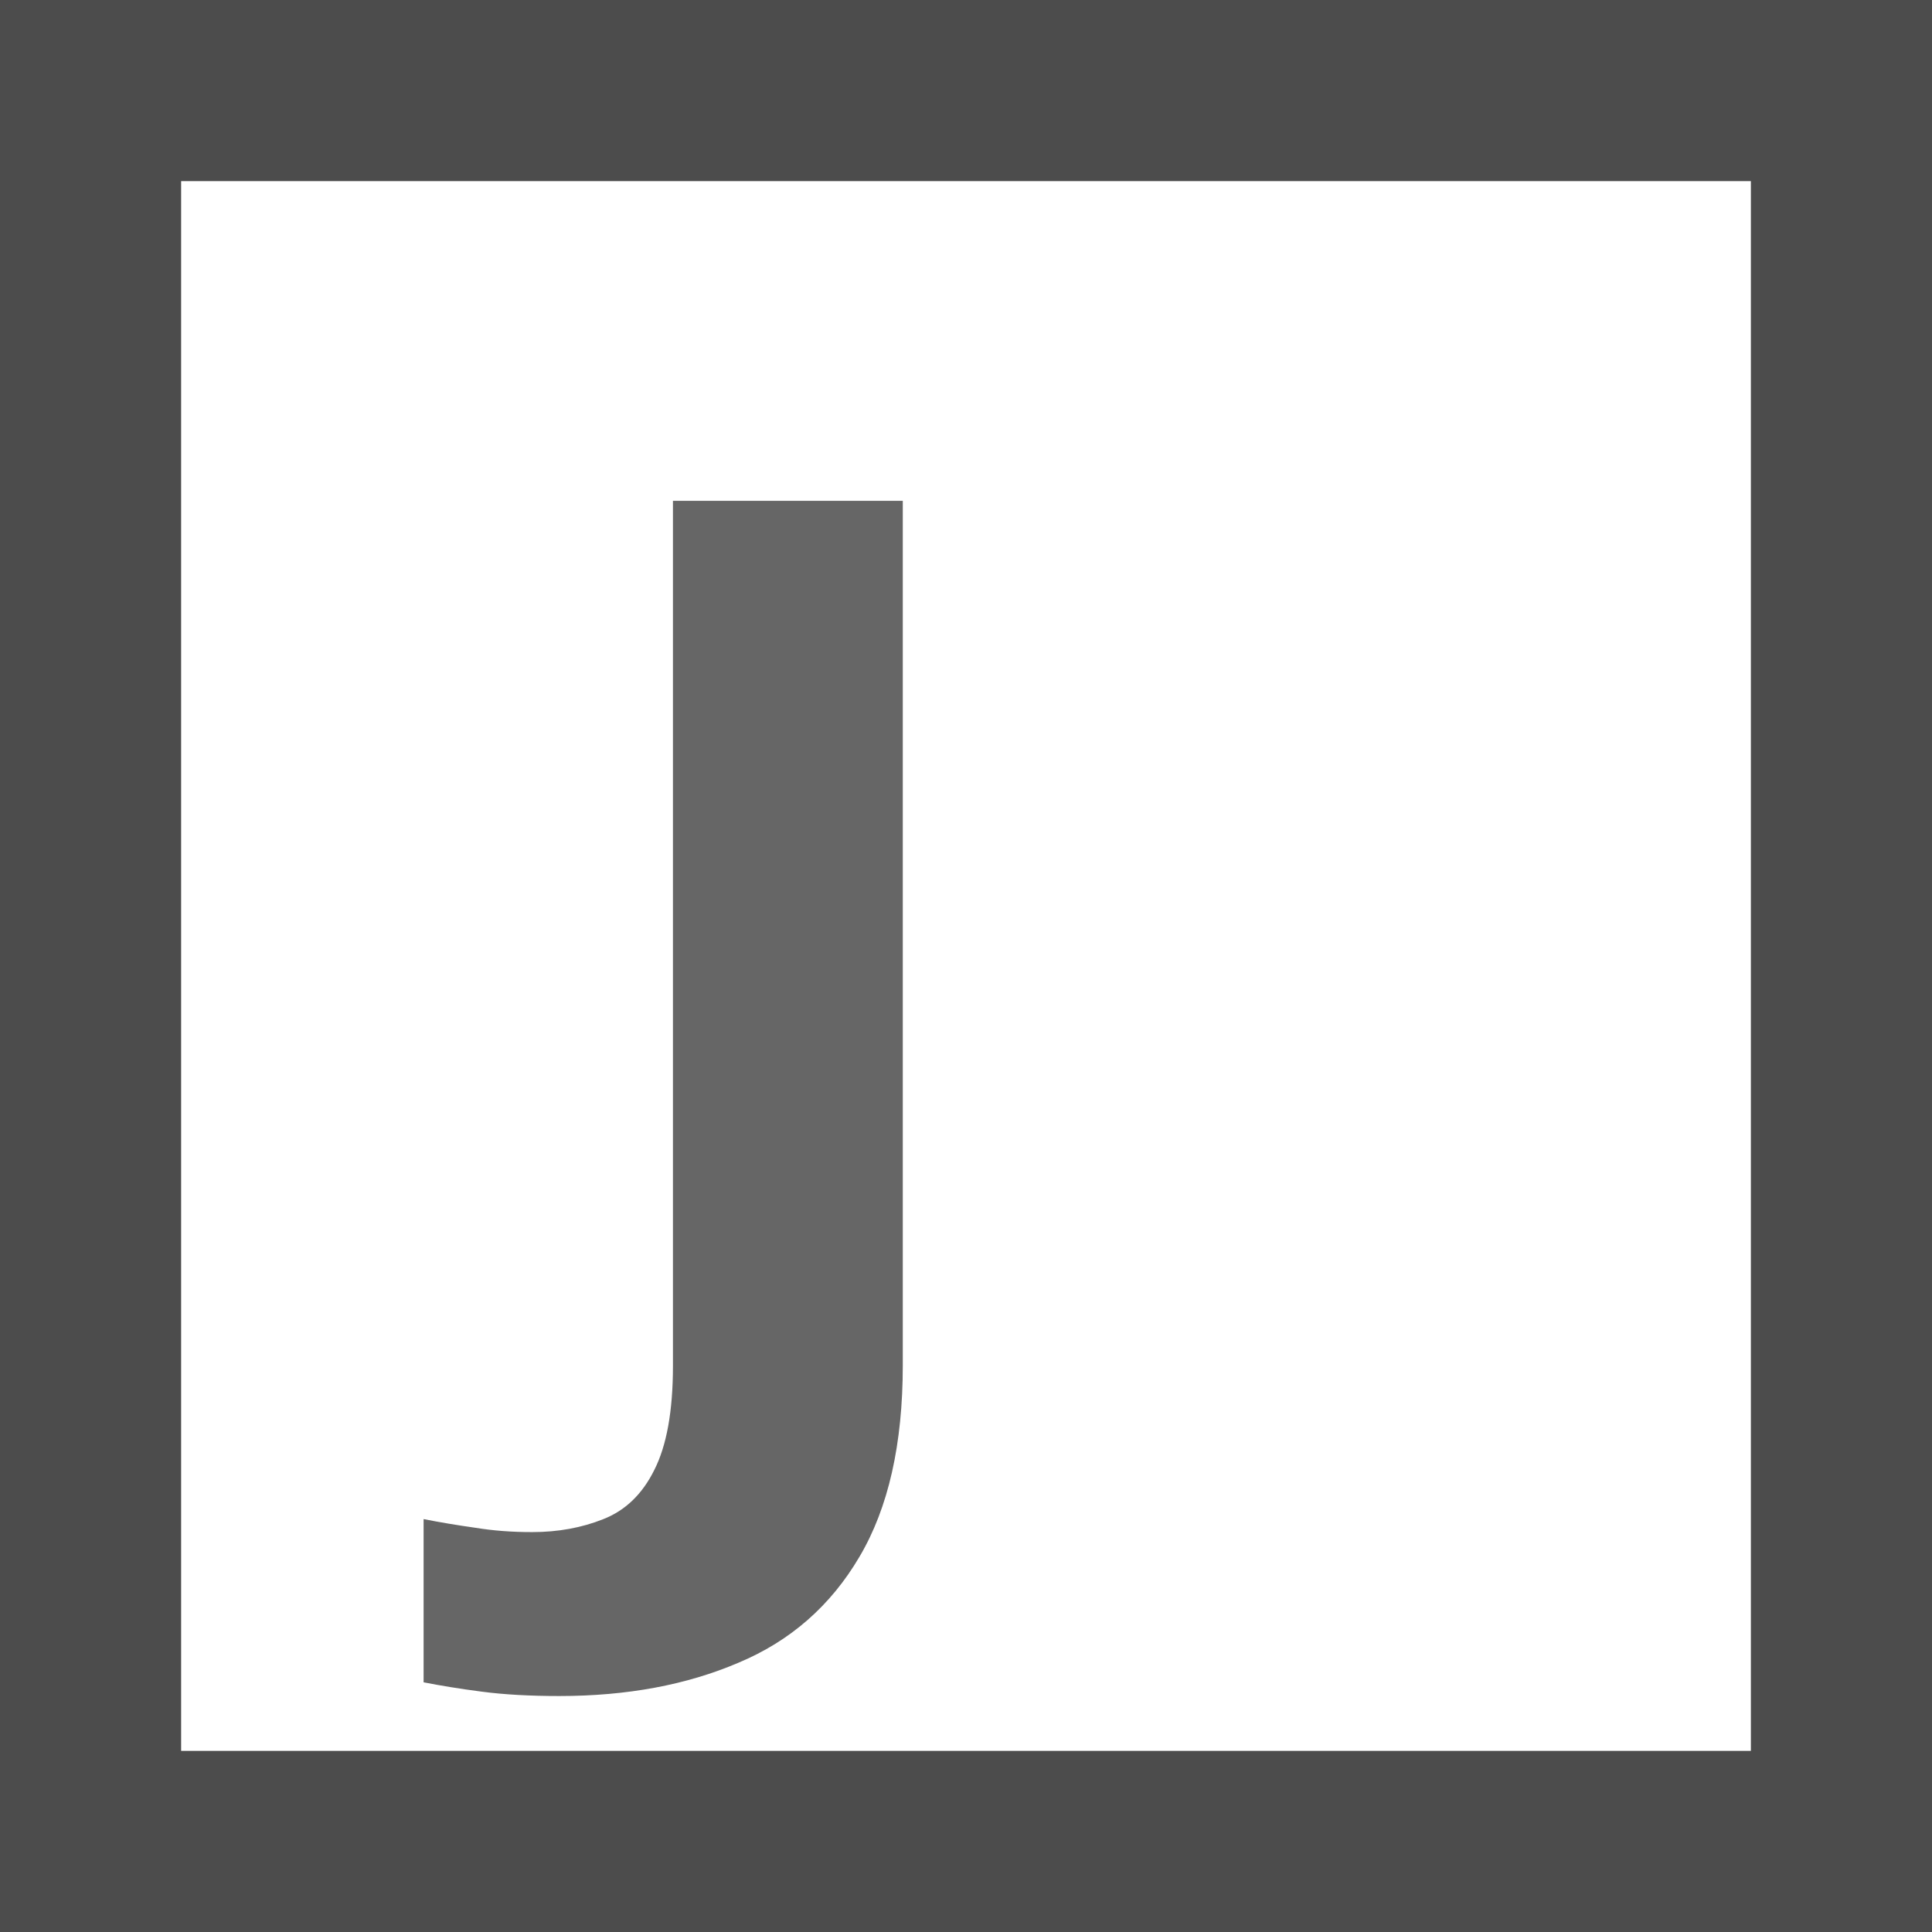
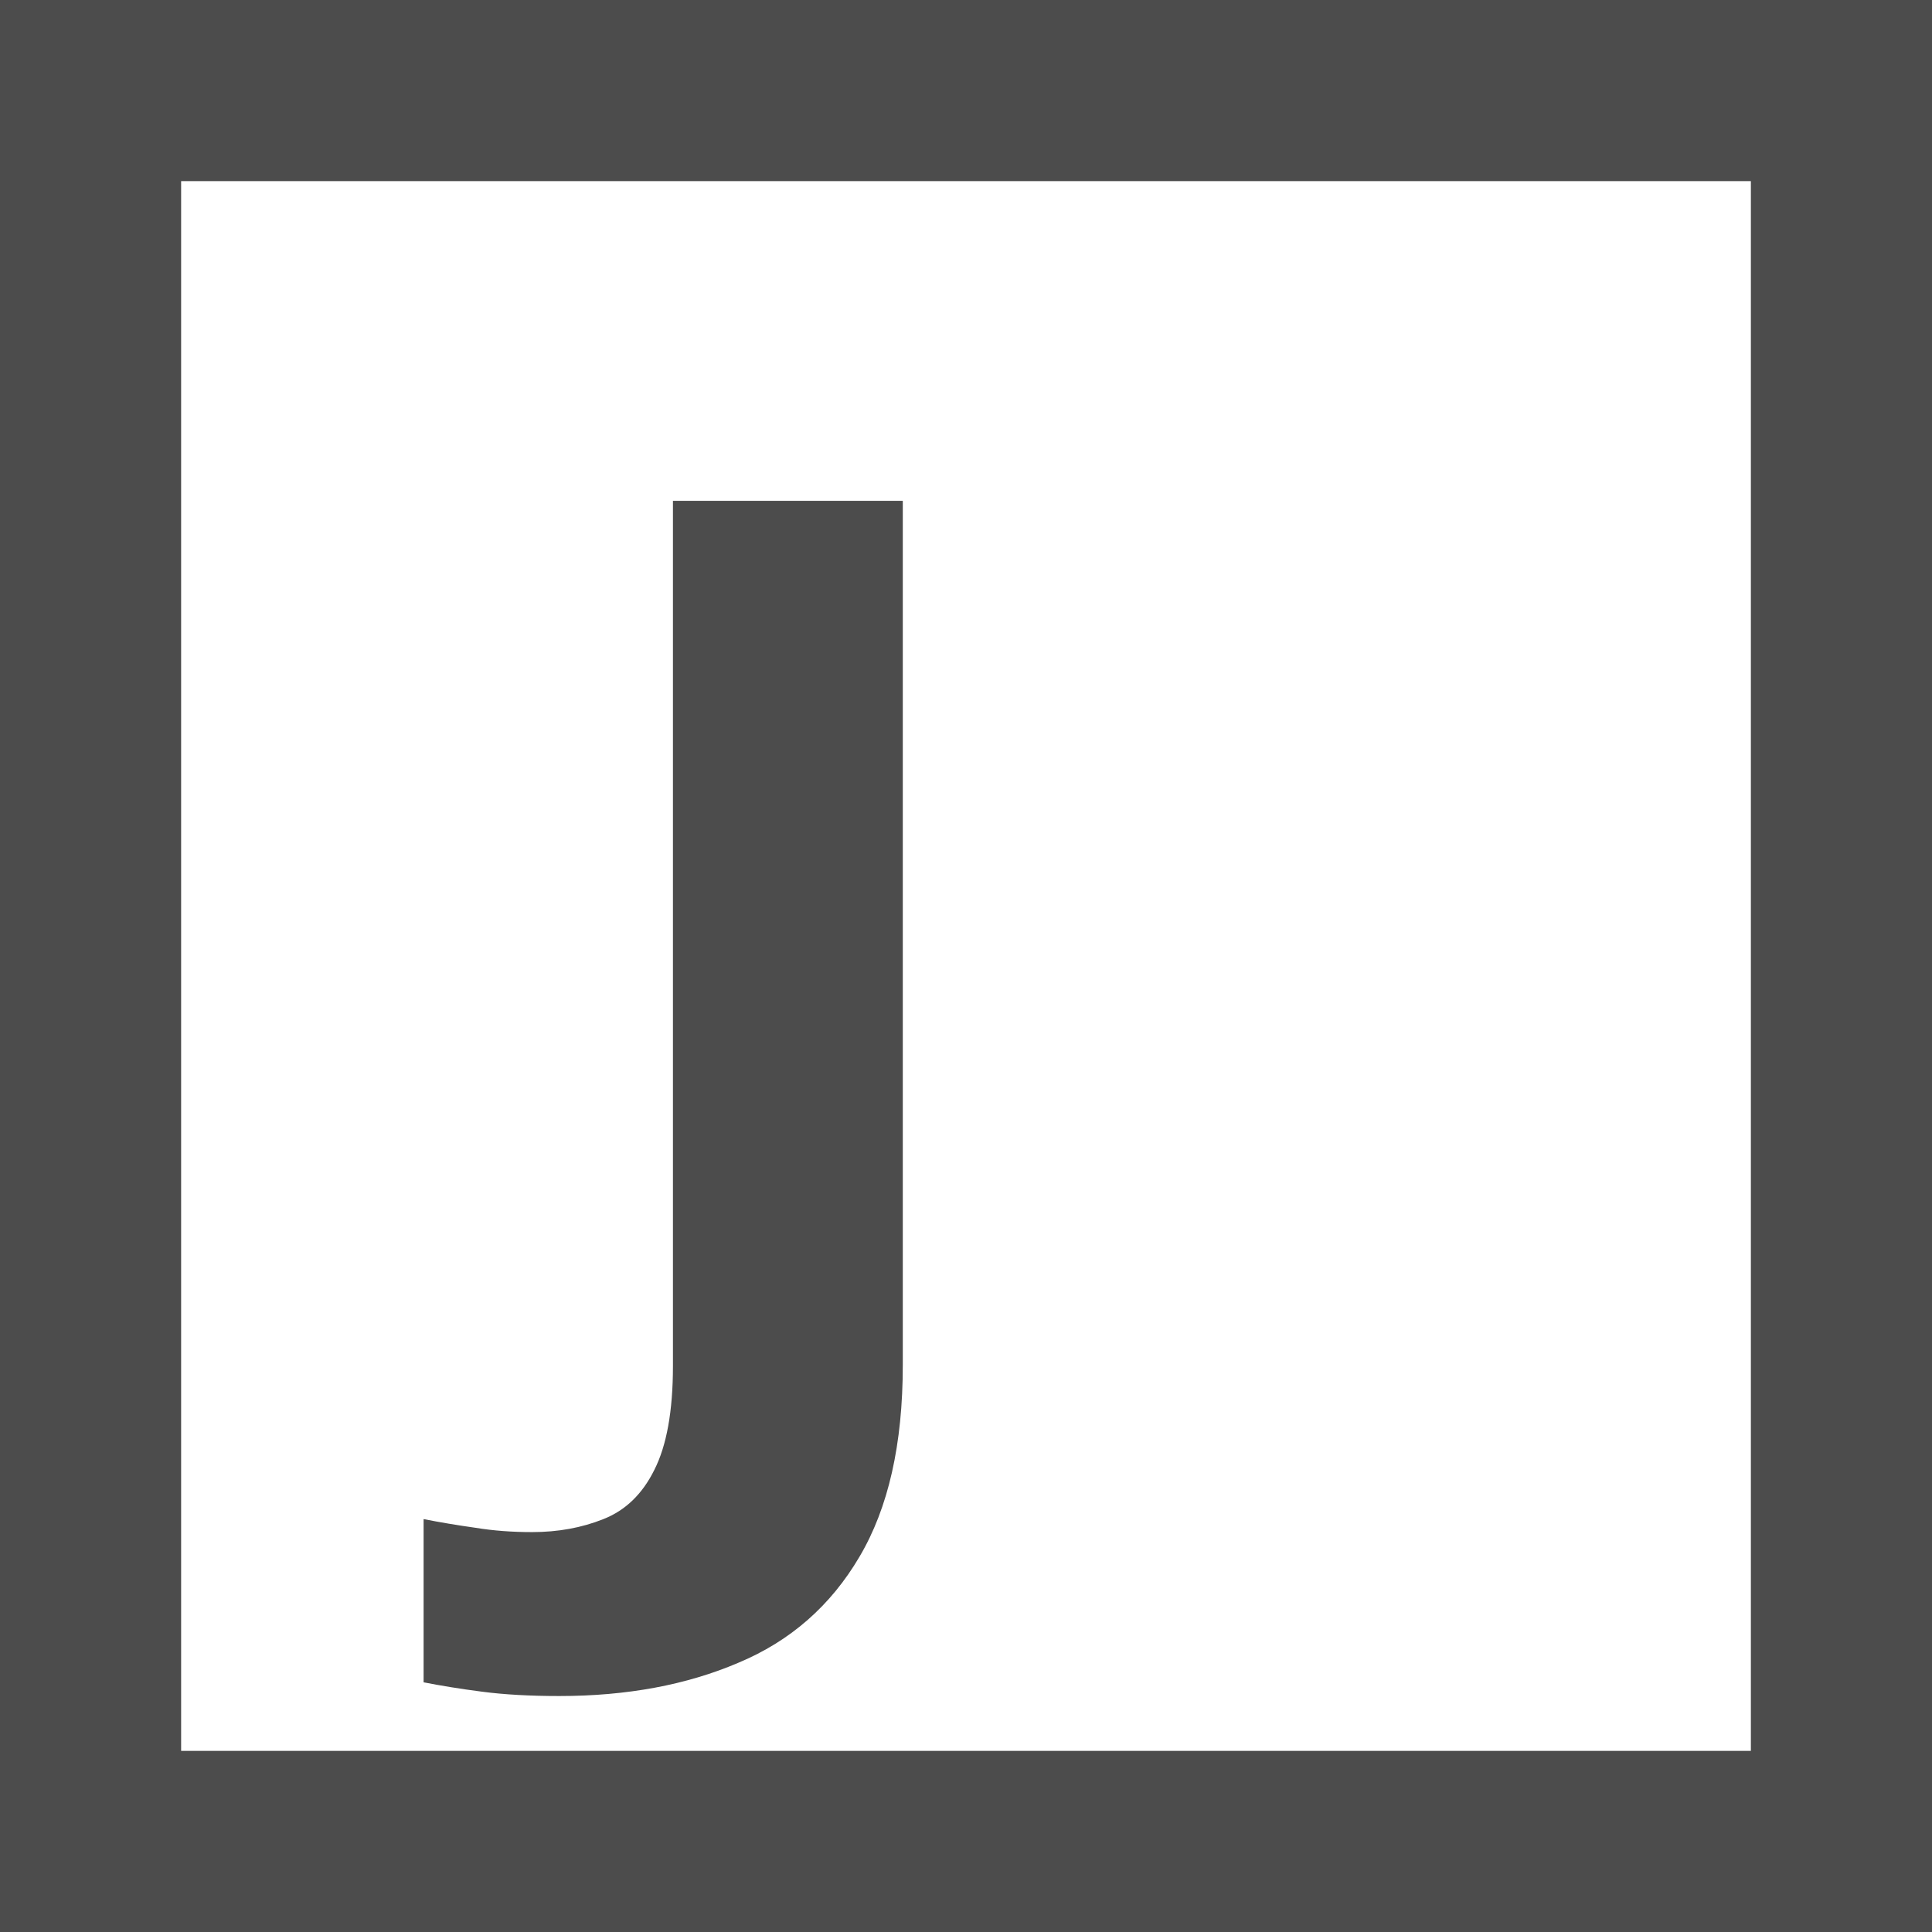
<svg xmlns="http://www.w3.org/2000/svg" width="64" height="64">
  <g>
    <rect id="svg_2" height="64" width="64" y="0" x="0" stroke-width="12" stroke="#4c4c4c" fill="#fff" />
-     <text font-style="normal" font-weight="bold" transform="matrix(1.7981, 0, 0, 1.53108, -27.0924, -5.46667)" xml:space="preserve" text-anchor="start" font-family="Arvo, sans-serif" font-size="28" id="svg_3" y="34.394" x="24.949" stroke-width="0" stroke="#999999" fill="#666666">J</text>
+     <text font-style="normal" font-weight="bold" transform="matrix(1.7981, 0, 0, 1.53108, -27.0924, -5.46667)" xml:space="preserve" text-anchor="start" font-family="Arvo, sans-serif" font-size="28" id="svg_3" y="34.394" x="24.949" stroke-width="0" stroke="#999999" fill="#4c4c4c">J</text>
  </g>
</svg>
